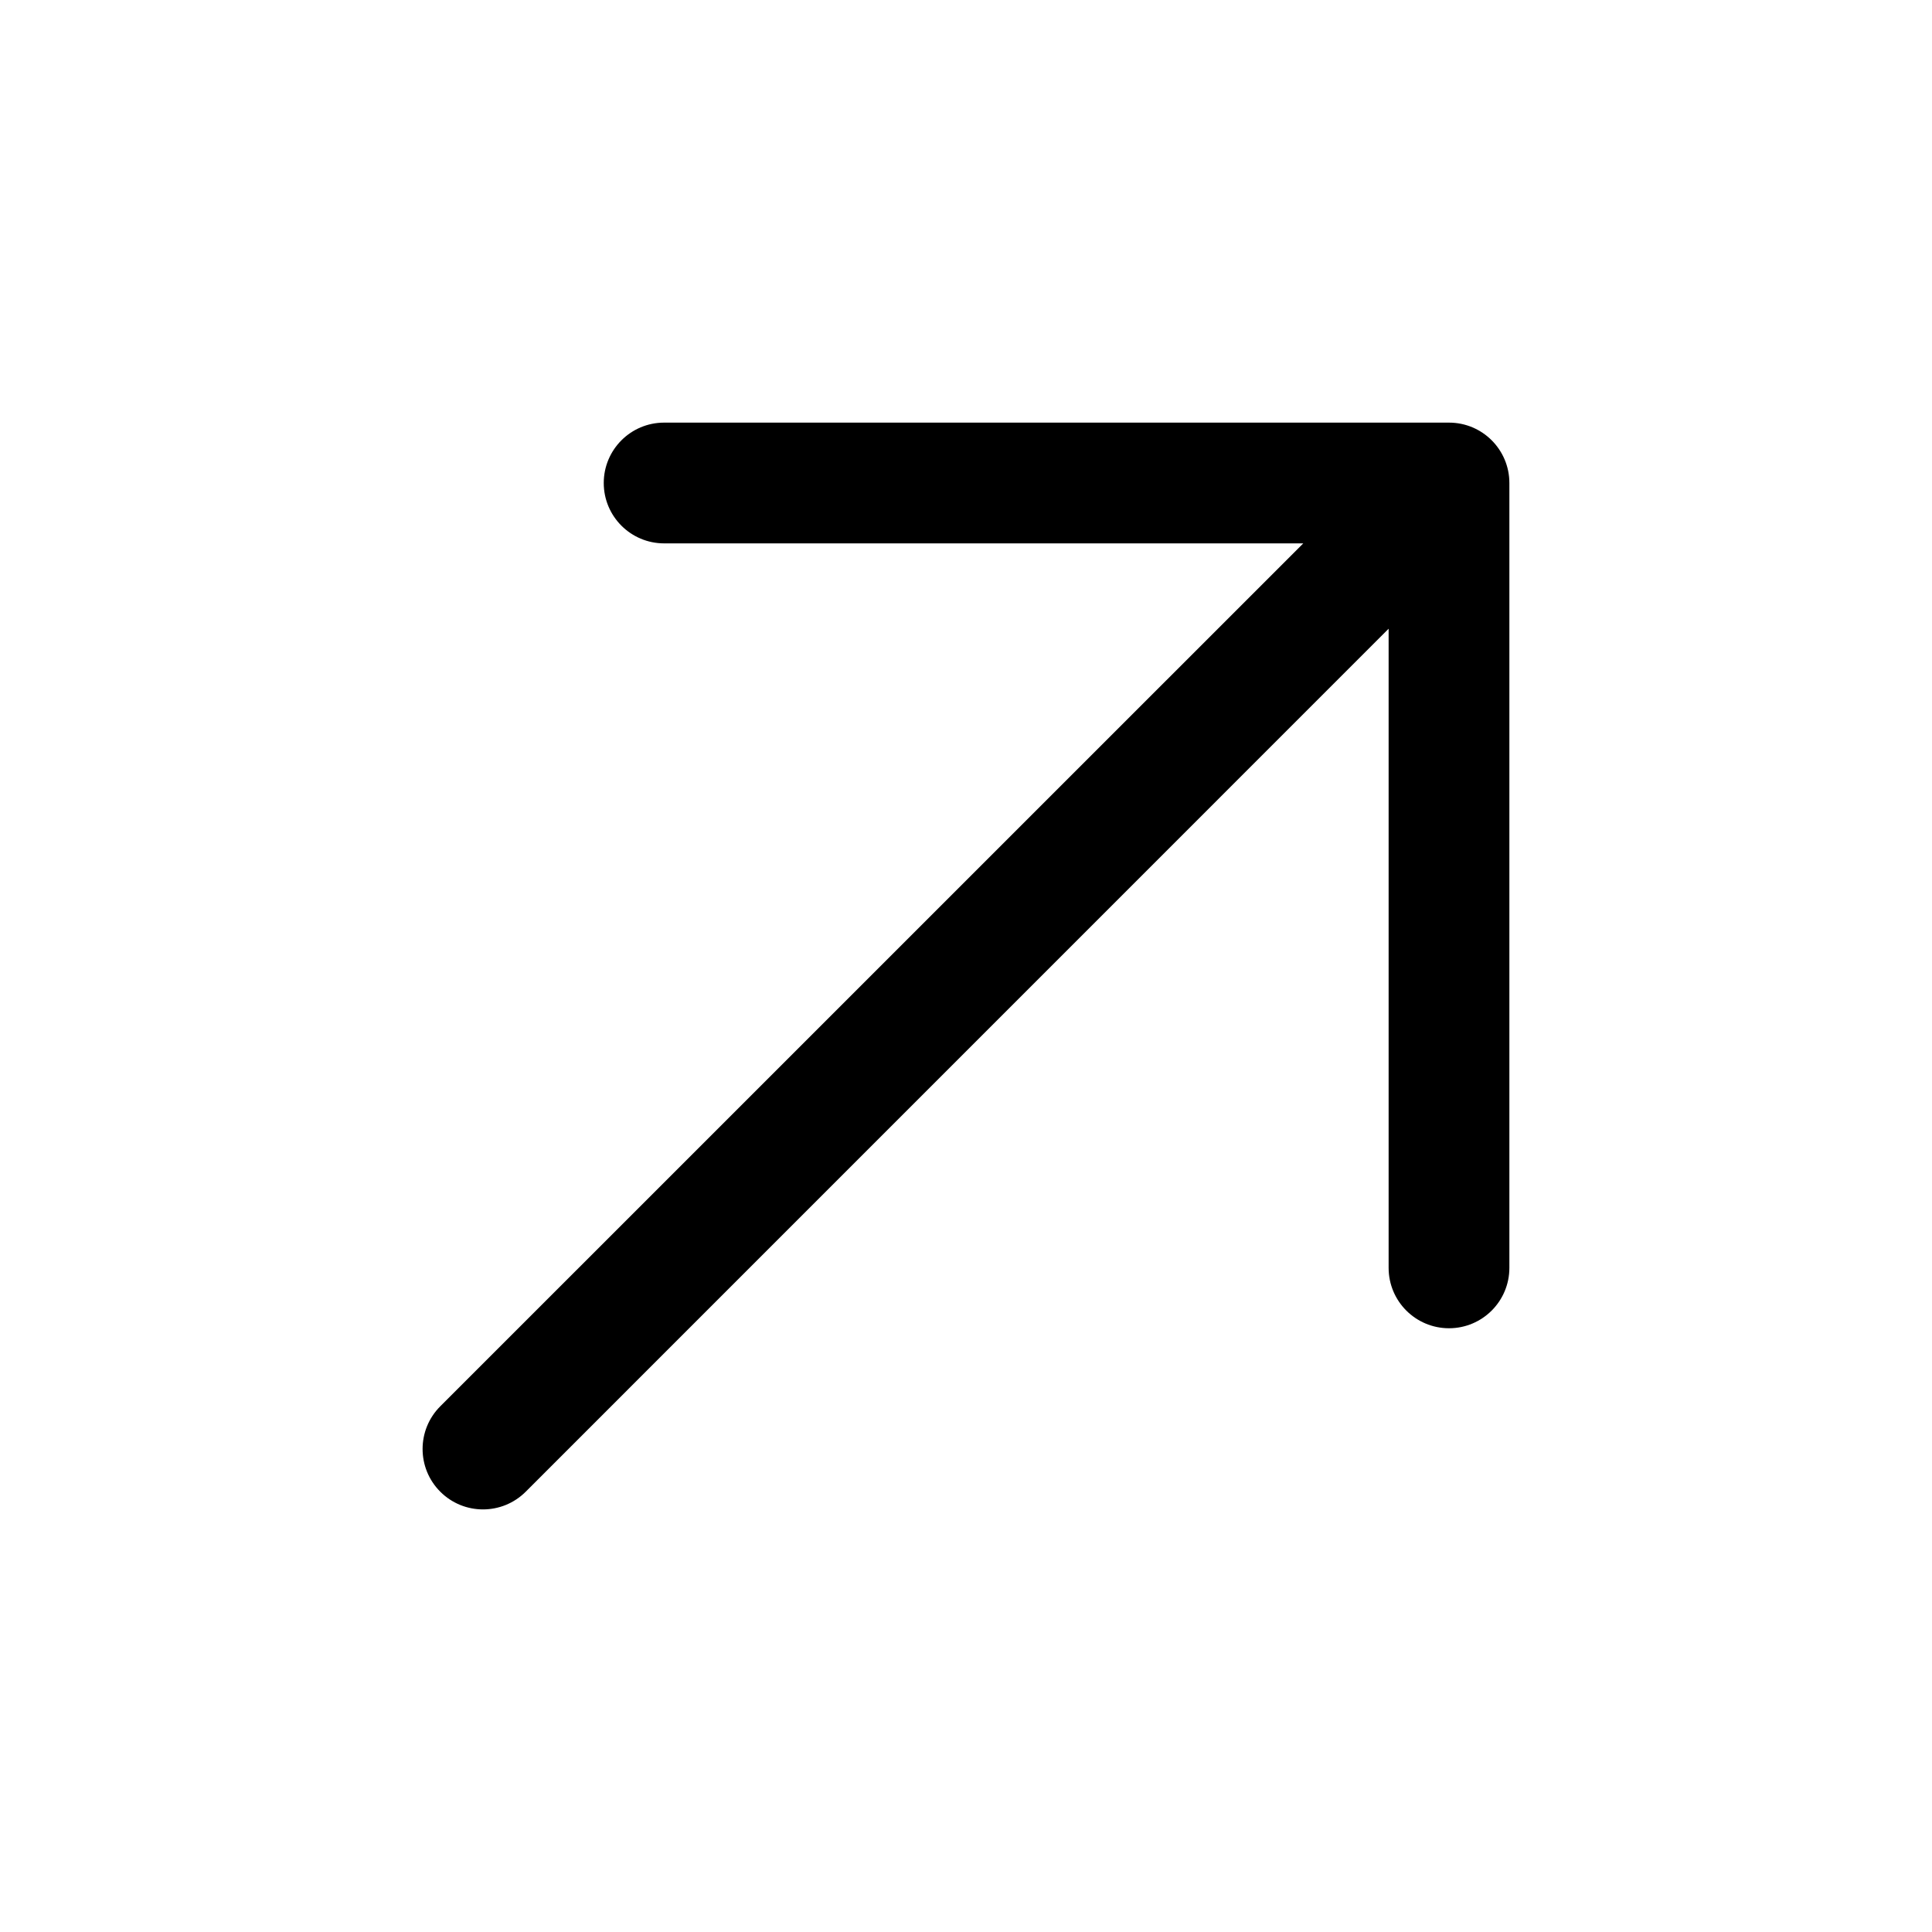
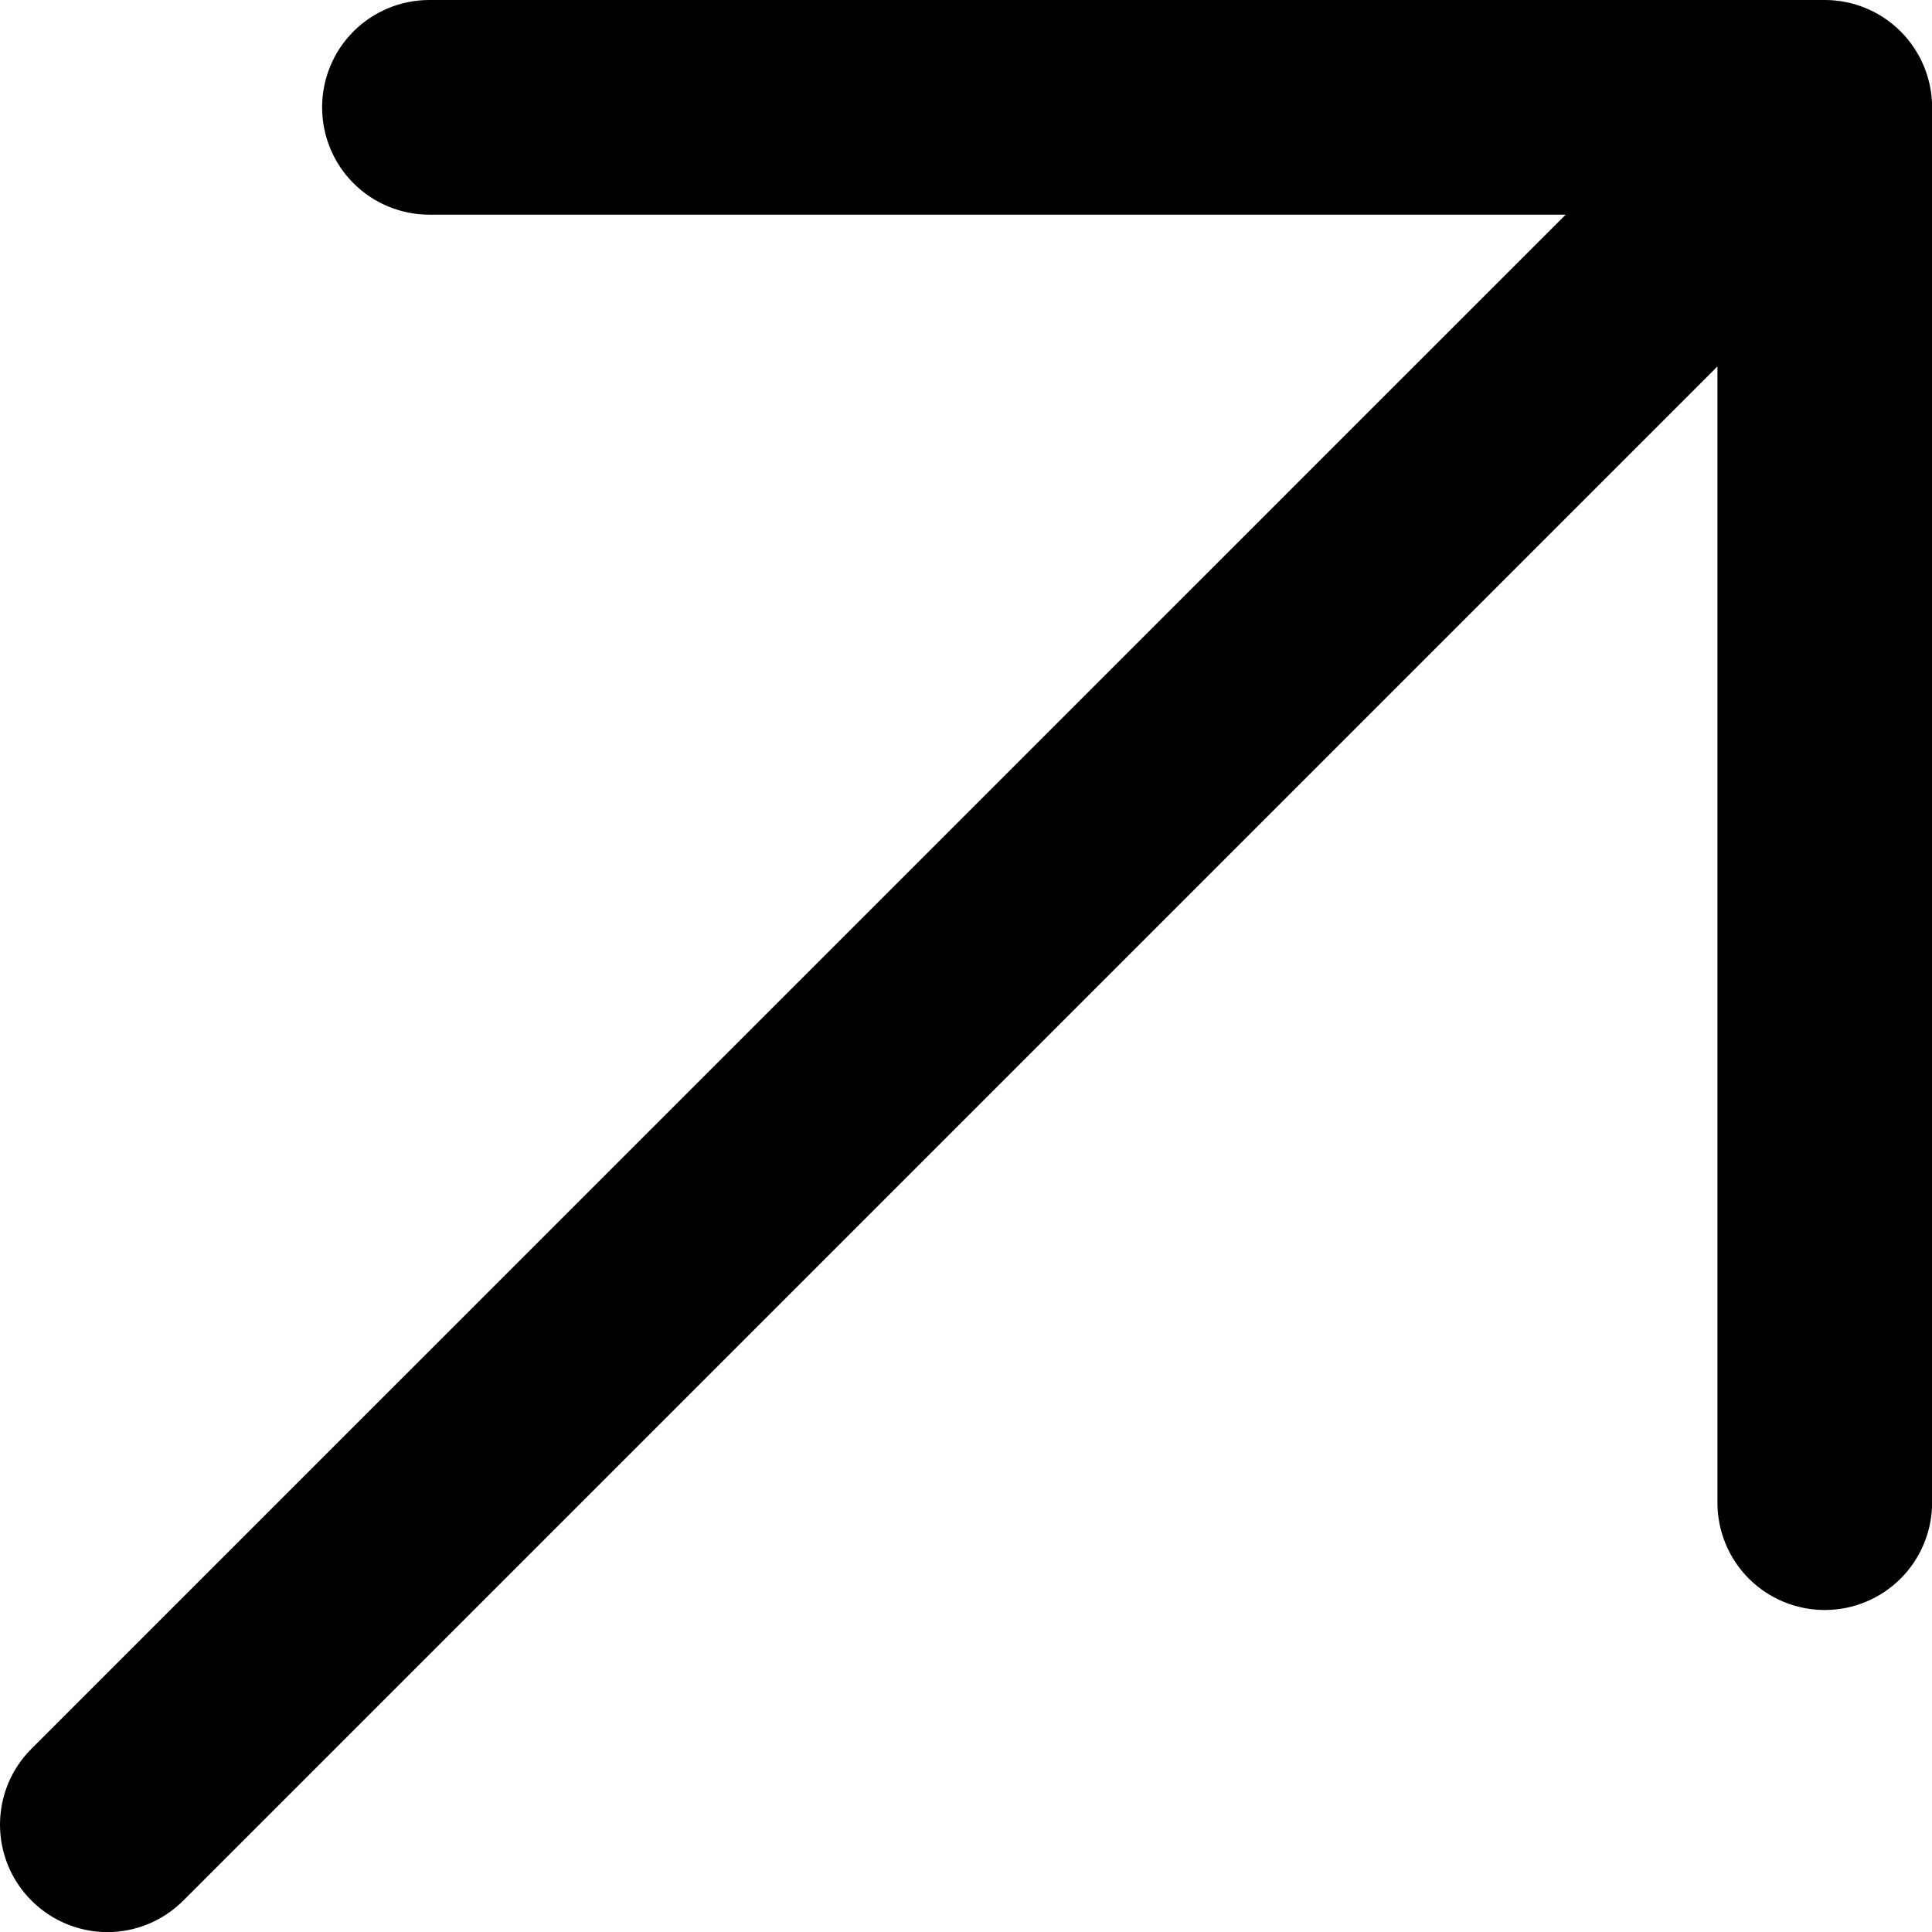
- <svg xmlns="http://www.w3.org/2000/svg" width="32" height="32" fill="#000000" viewBox="0 0 256 256">
-   <path d="M200,64V168a8,8,0,0,1-16,0V83.31L69.66,197.66a8,8,0,0,1-11.32-11.32L172.69,72H88a8,8,0,0,1,0-16H192A8,8,0,0,1,200,64Z" />
+ <svg xmlns="http://www.w3.org/2000/svg" width="18" height="18" viewBox="0 0 18 18" fill="none">
+   <path d="M18.001 1V14C18.001 14.265 17.895 14.52 17.708 14.707C17.52 14.895 17.266 15 17.001 15C16.735 15 16.481 14.895 16.293 14.707C16.106 14.52 16.001 14.265 16.001 14V3.414L1.708 17.707C1.52 17.895 1.266 18.001 1.001 18.001C0.735 18.001 0.481 17.895 0.293 17.707C0.105 17.52 0 17.265 0 17C0 16.735 0.105 16.48 0.293 16.293L14.587 2H4.001C3.735 2 3.481 1.895 3.293 1.707C3.106 1.52 3.001 1.265 3.001 1C3.001 0.735 3.106 0.48 3.293 0.293C3.481 0.105 3.735 0 4.001 0H17.001C17.266 0 17.52 0.105 17.708 0.293C17.895 0.48 18.001 0.735 18.001 1Z" fill="black" />
</svg>
